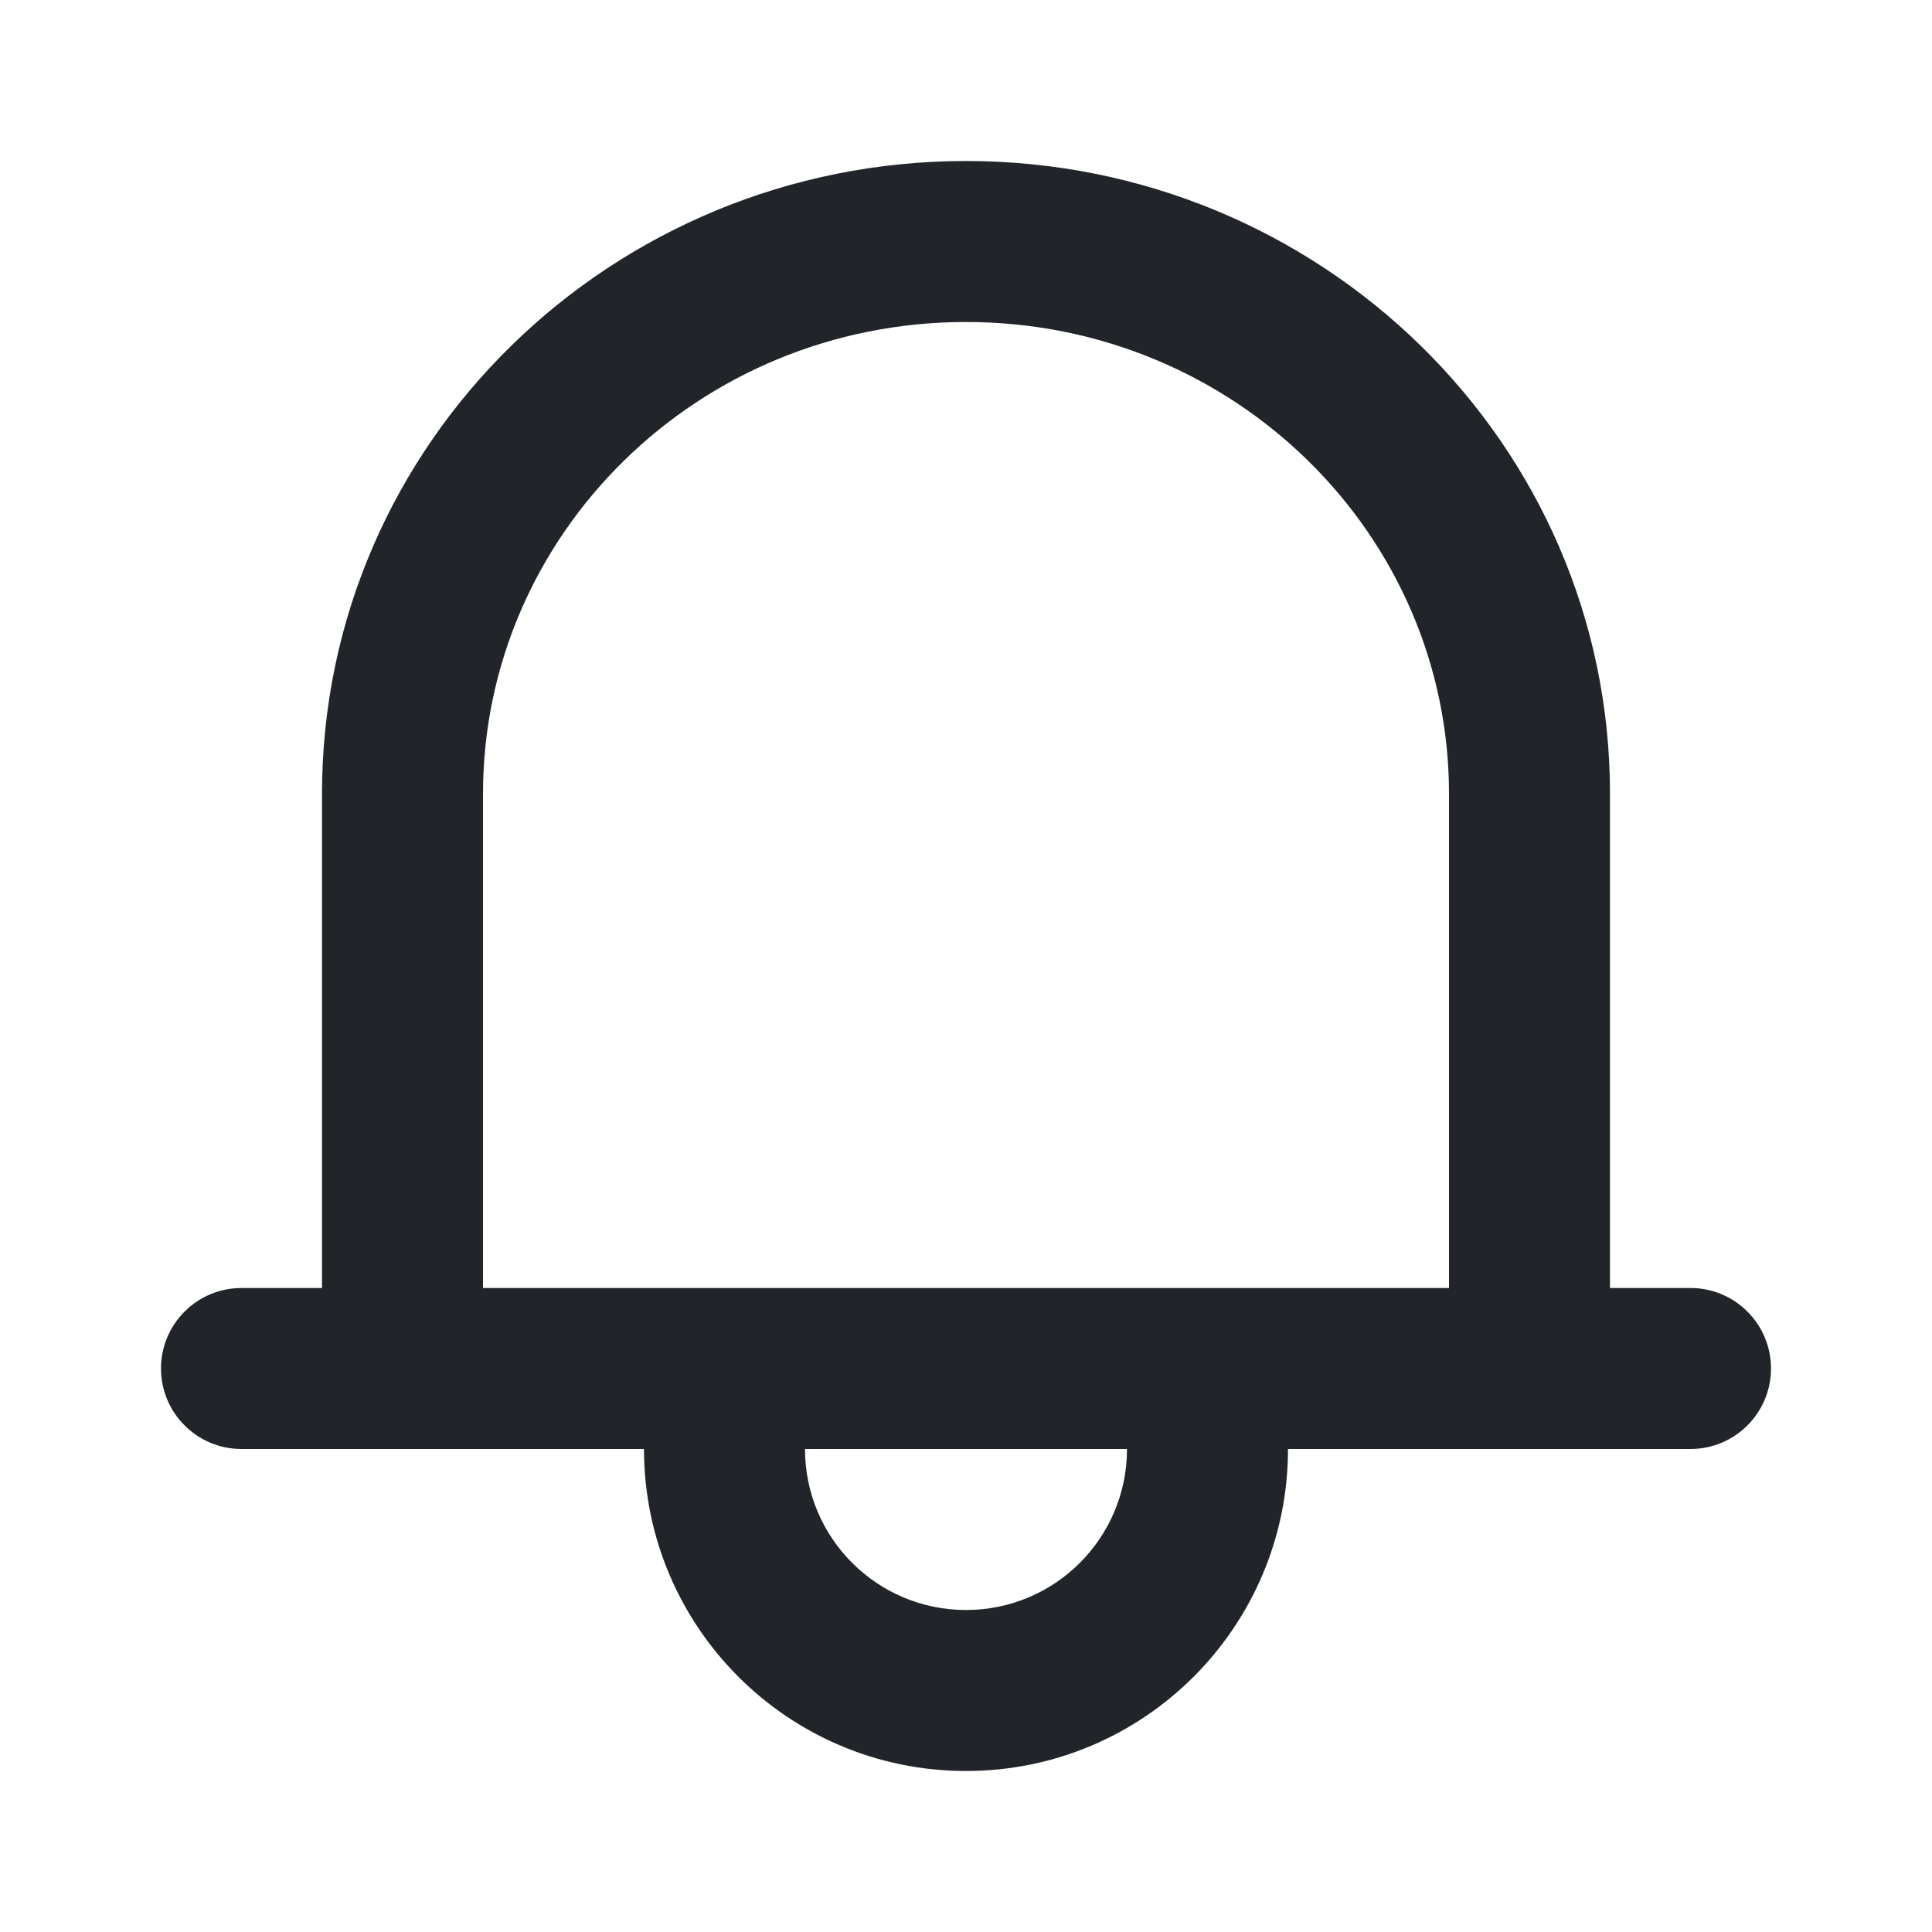
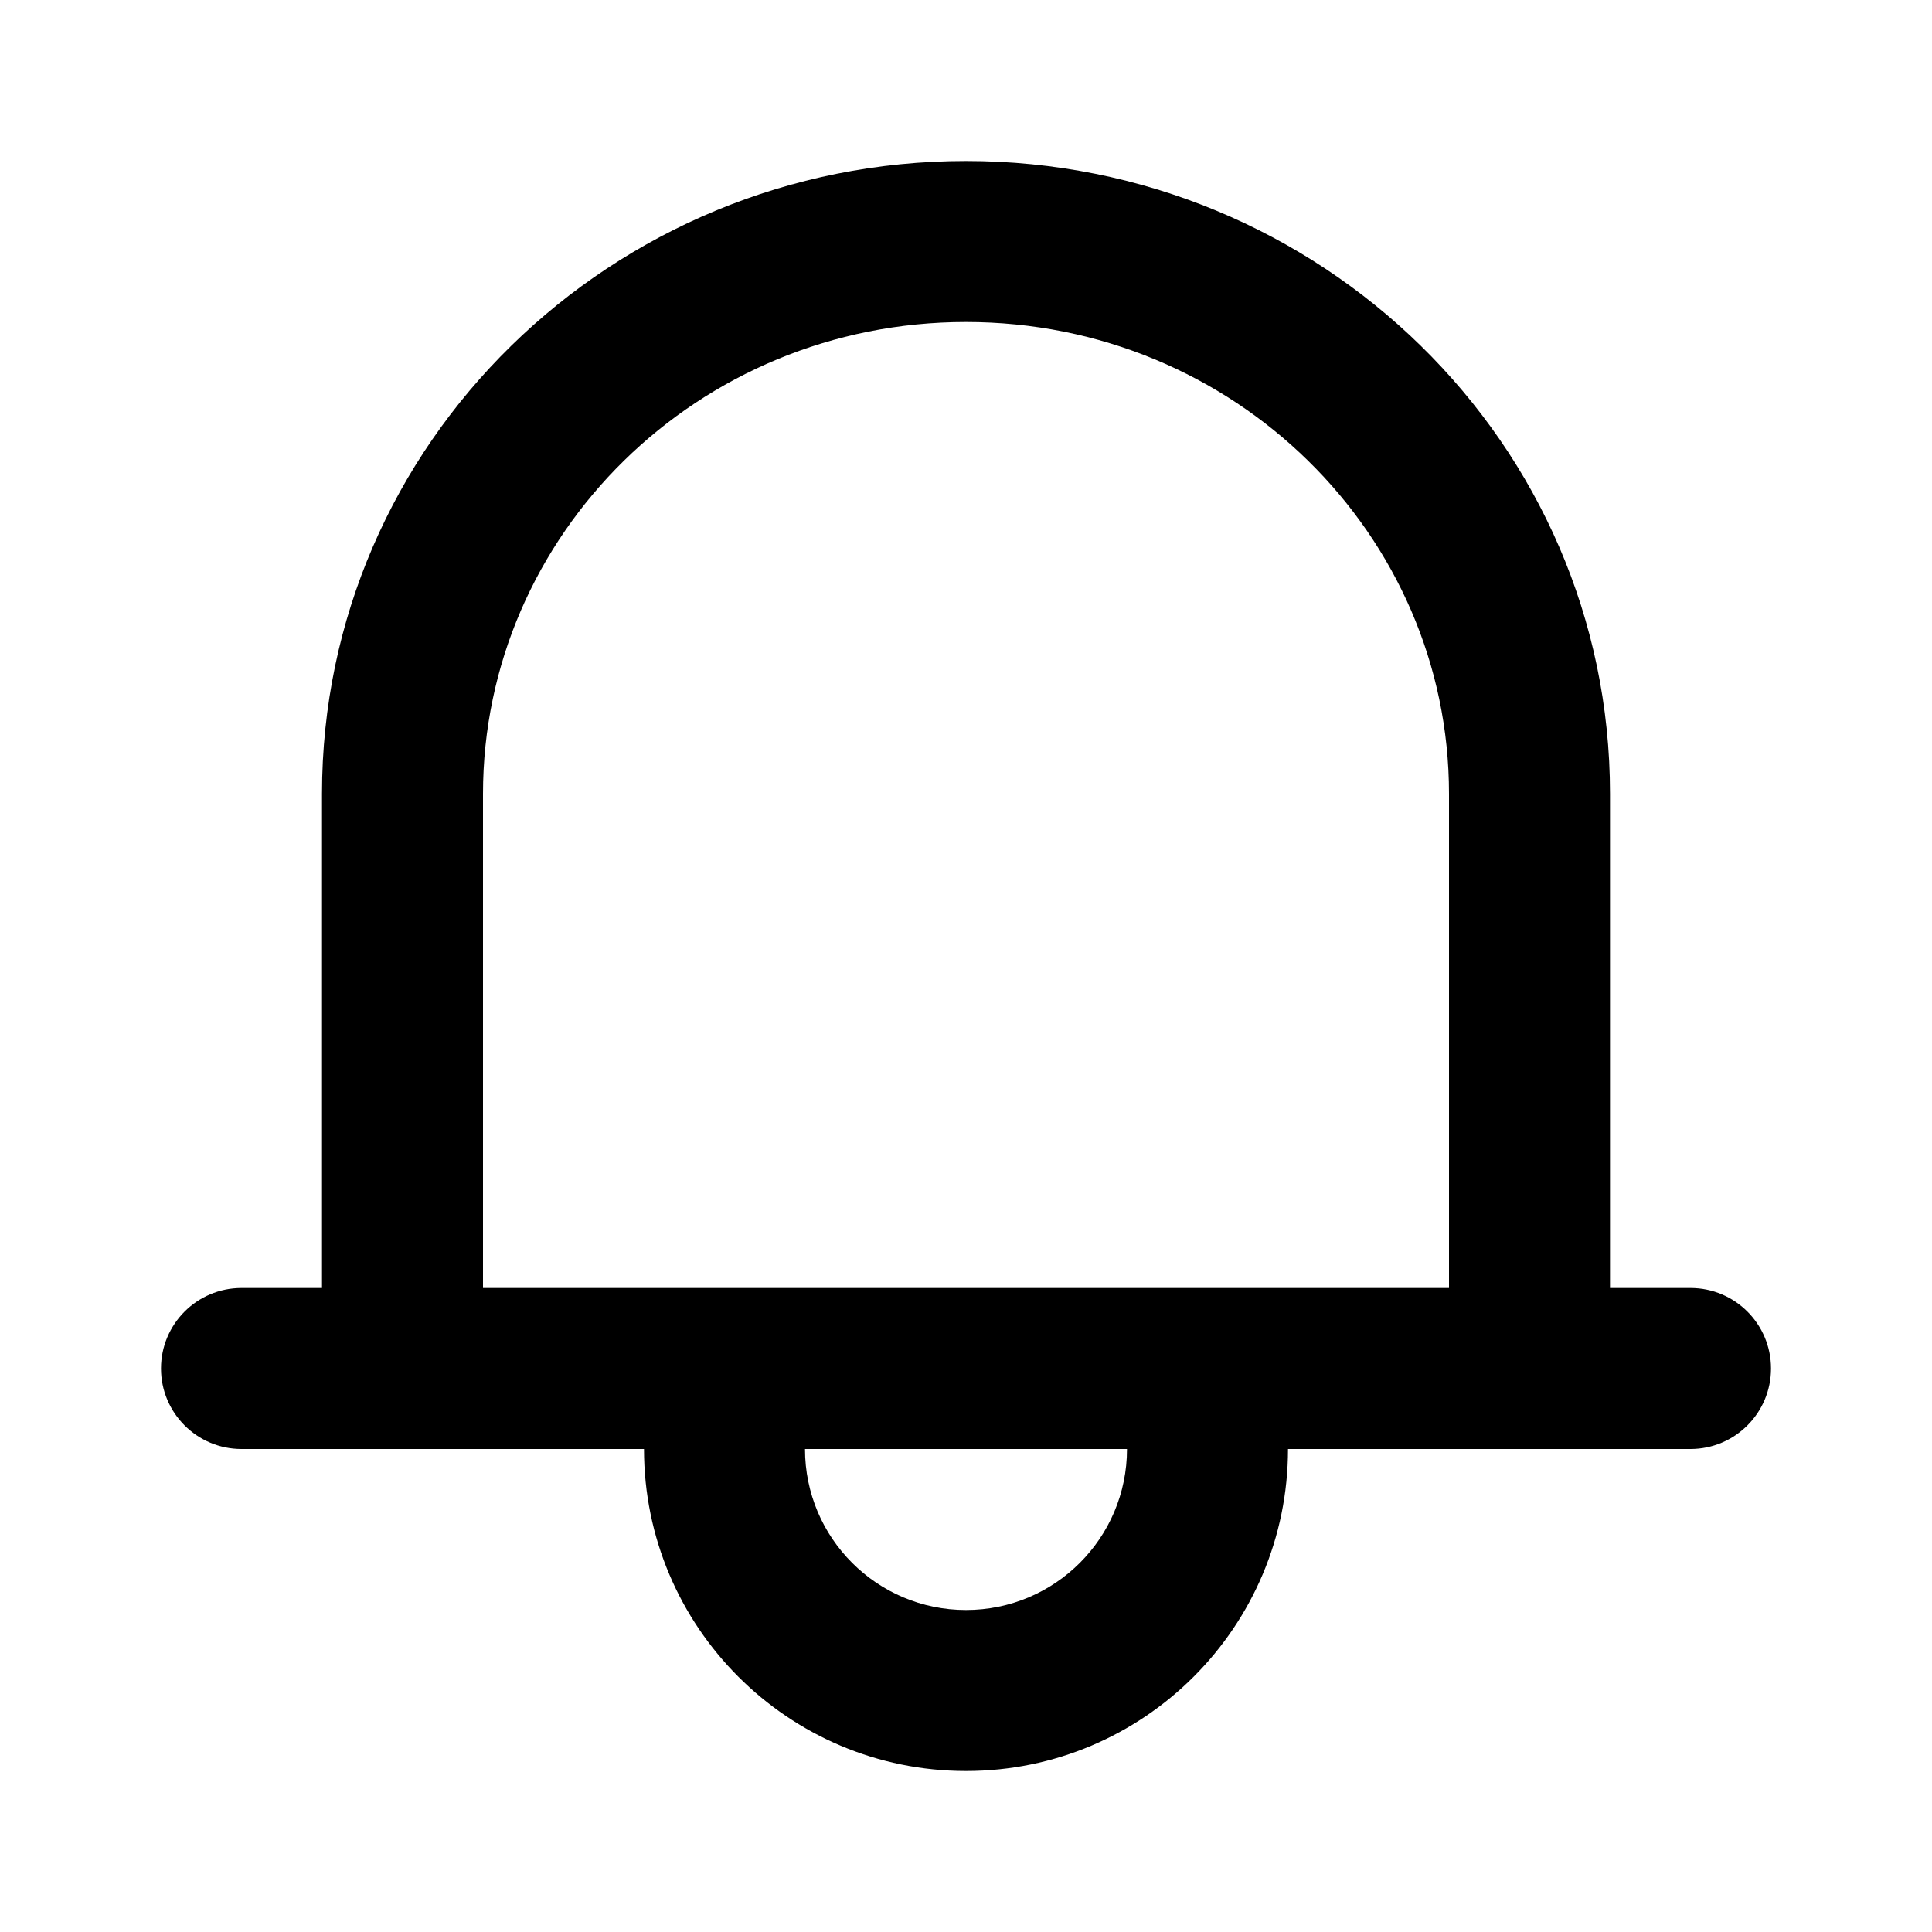
- <svg xmlns="http://www.w3.org/2000/svg" width="24" height="24" viewBox="0 0 24 24" fill="none">
-   <path fill-rule="evenodd" clip-rule="evenodd" d="M4 16V9.861C4 5.501 7.601 2 12 2C16.399 2 20 5.501 20 9.861V16H21C21.552 16 22 16.448 22 17C22 17.552 21.552 18 21 18H16C16 20.209 14.209 22 12 22C9.791 22 8 20.209 8 18H3C2.448 18 2 17.552 2 17C2 16.448 2.448 16 3 16H4ZM6 9.861C6 6.643 8.667 4 12 4C15.333 4 18 6.643 18 9.861V16H6V9.861ZM10 18C10 19.105 10.895 20 12 20C13.105 20 14 19.105 14 18H10Z" fill="#212529" />
+ <svg xmlns="http://www.w3.org/2000/svg" width="current" height="current" viewBox="0 0 24 24" fill="none">
+   <path fill-rule="evenodd" clip-rule="evenodd" d="M4 16V9.861C4 5.501 7.601 2 12 2C16.399 2 20 5.501 20 9.861V16H21C21.552 16 22 16.448 22 17C22 17.552 21.552 18 21 18H16C16 20.209 14.209 22 12 22C9.791 22 8 20.209 8 18H3C2.448 18 2 17.552 2 17C2 16.448 2.448 16 3 16H4ZM6 9.861C6 6.643 8.667 4 12 4C15.333 4 18 6.643 18 9.861V16H6V9.861ZM10 18C10 19.105 10.895 20 12 20C13.105 20 14 19.105 14 18H10Z" fill="currentColor" />
</svg>
